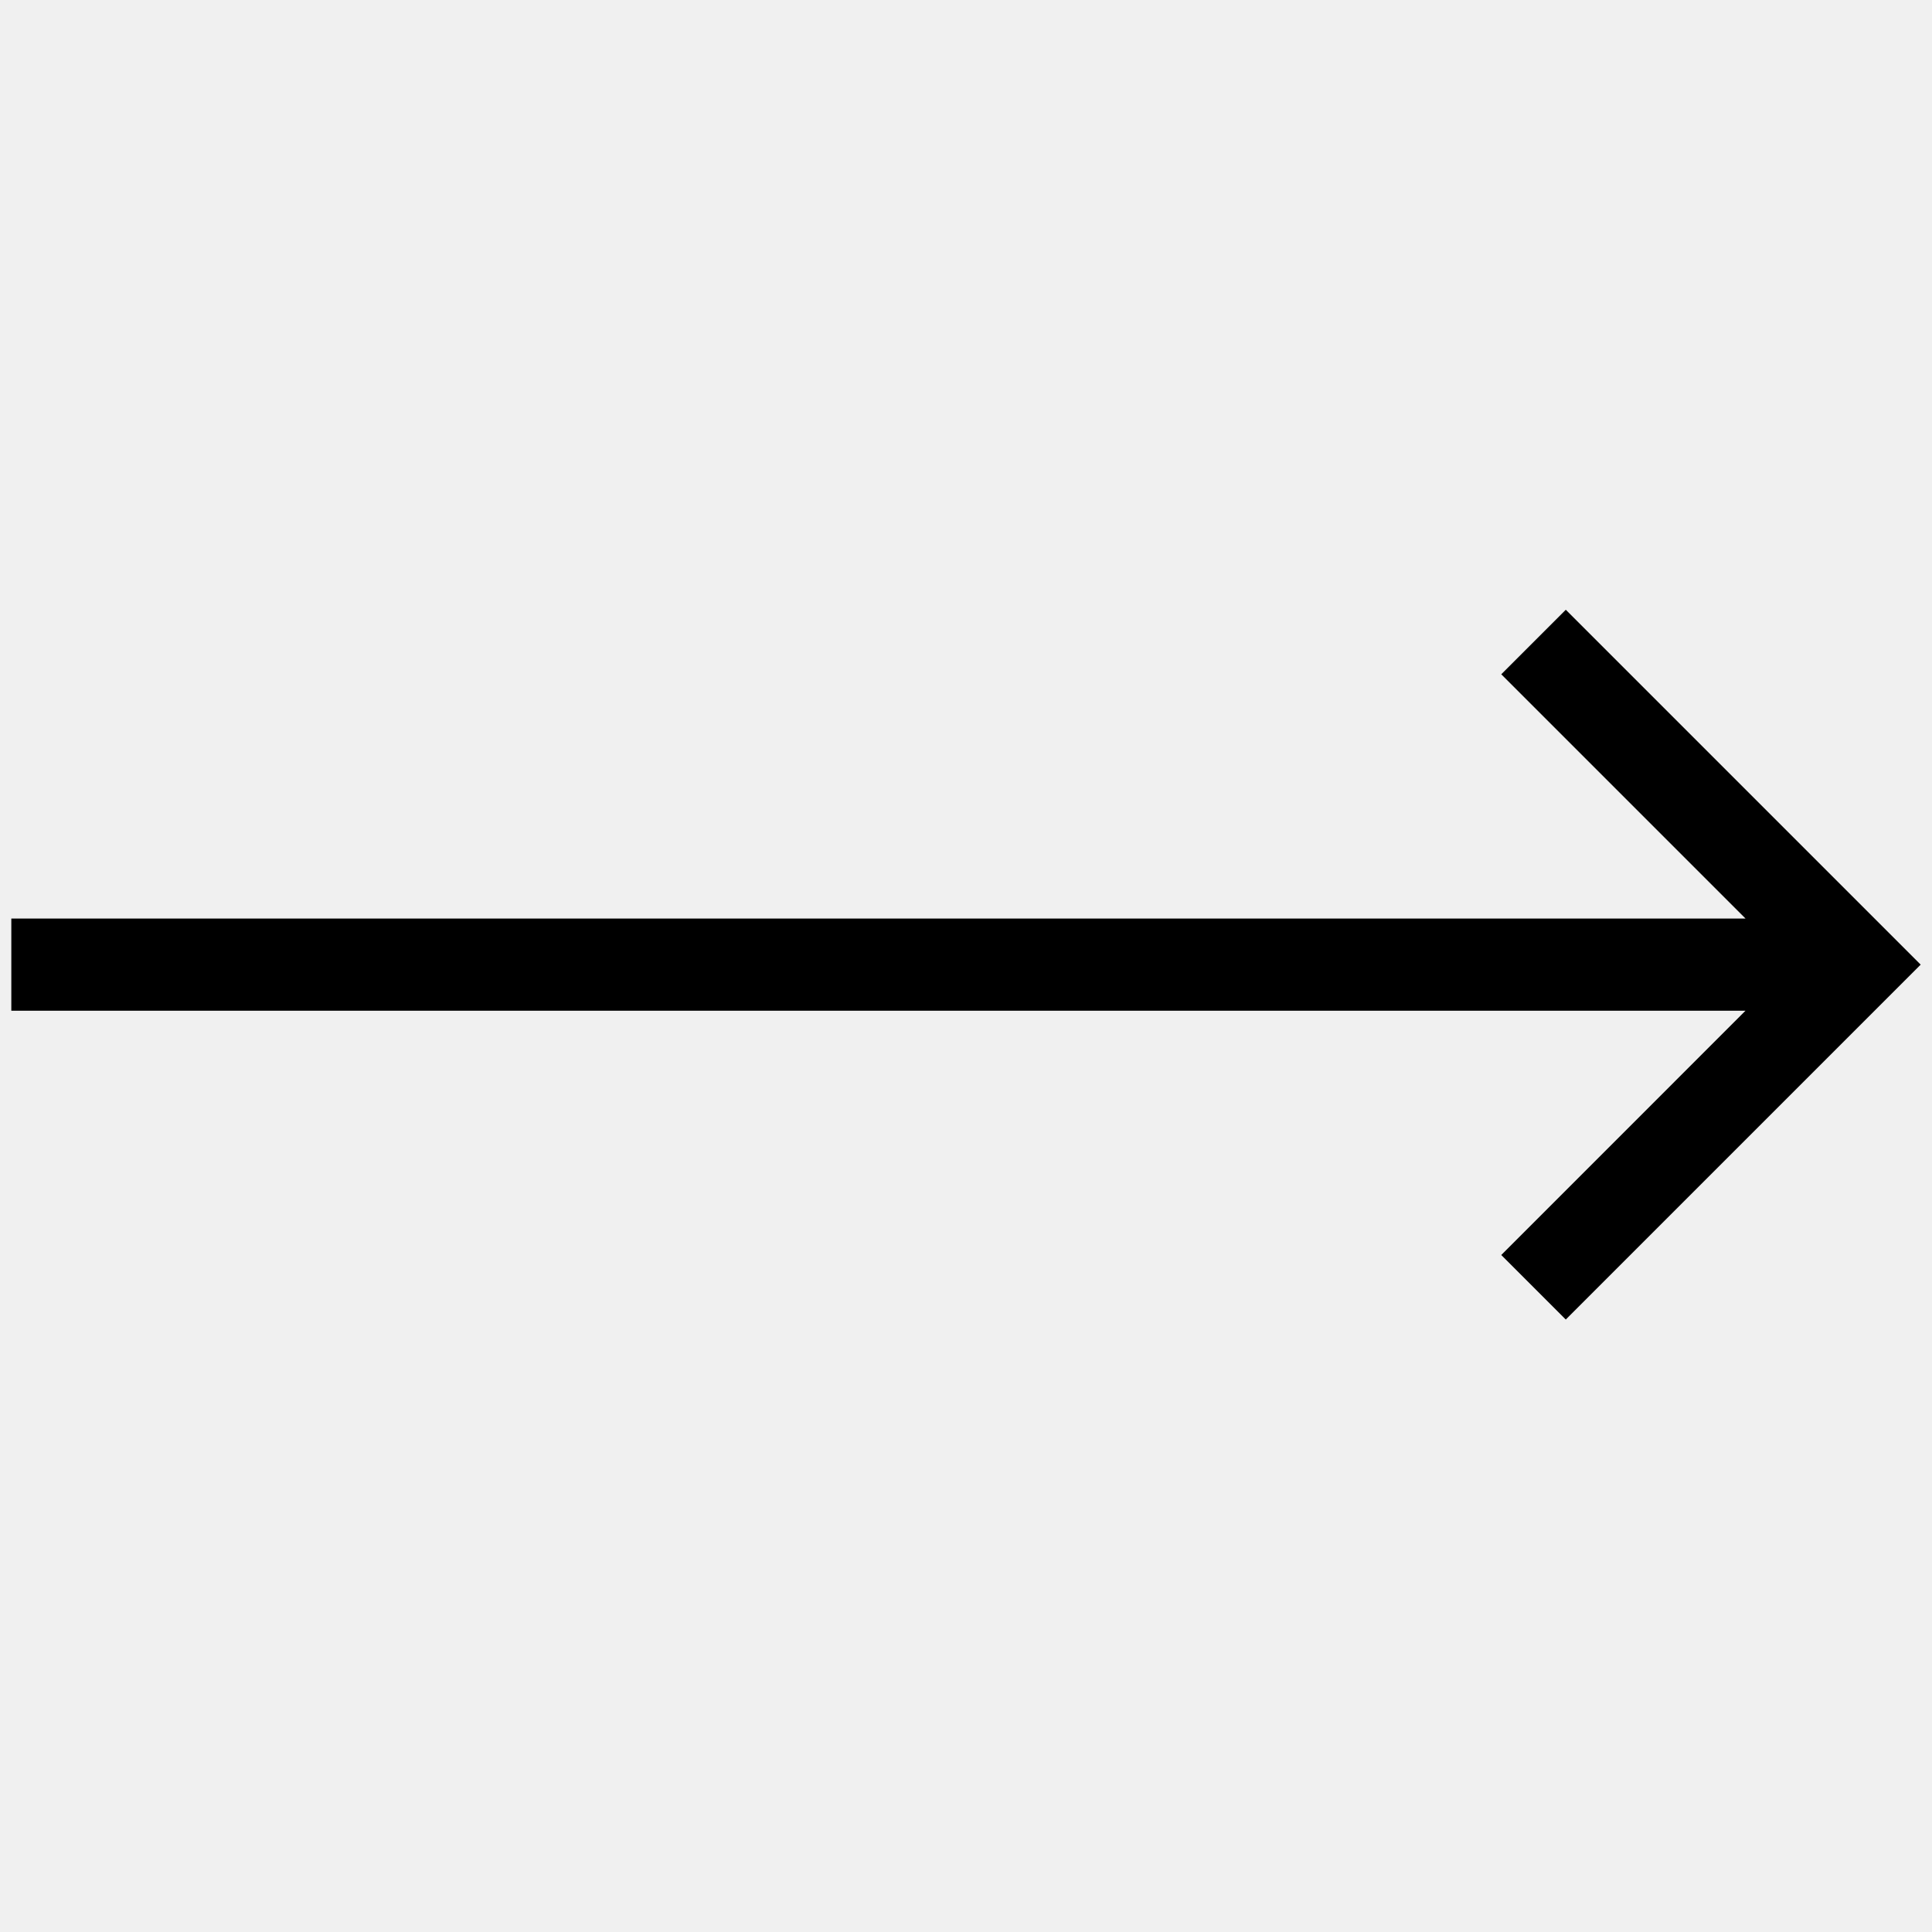
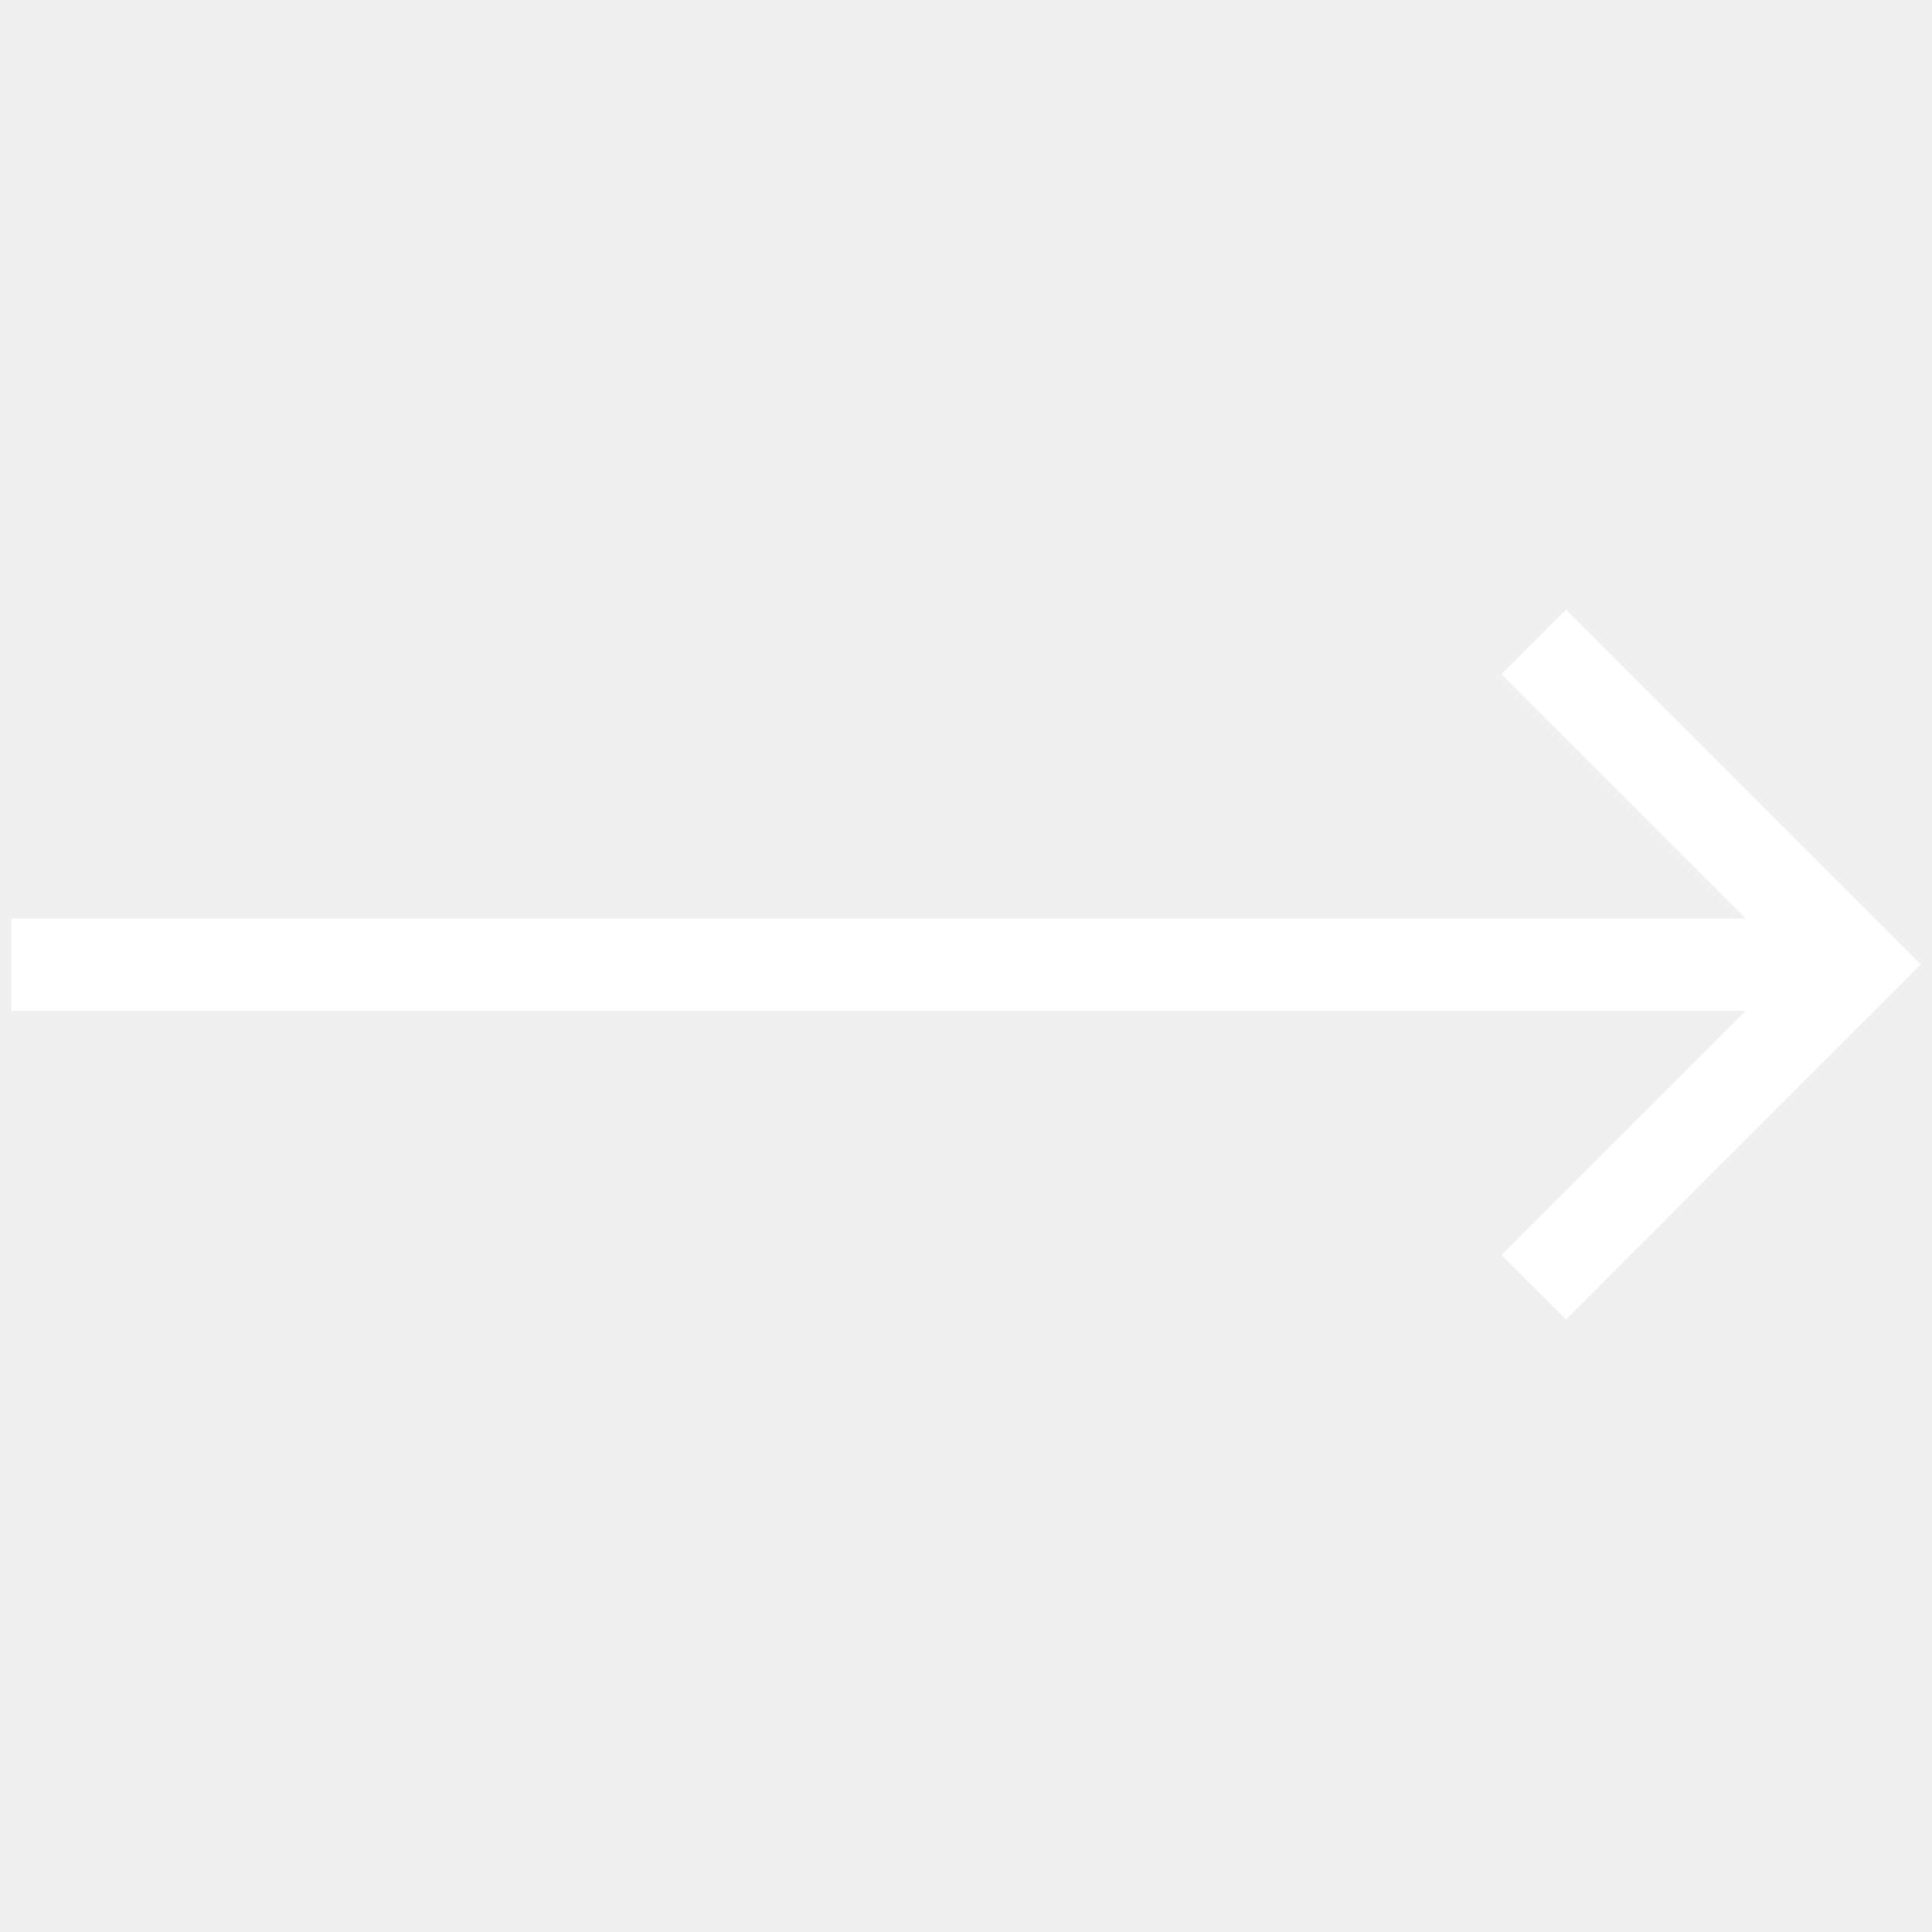
- <svg xmlns="http://www.w3.org/2000/svg" id="Livello_1" data-name="Livello 1" viewBox="0 0 512 512">
-   <polygon points="414.95 161.59 509 255.64 414.95 349.69 397.85 332.59 462.57 267.85 3 267.85 3 243.42 462.58 243.42 397.85 178.69 414.95 161.59" />
+ <svg xmlns="http://www.w3.org/2000/svg" version="1.1" id="Livello_1" x="0px" y="0px" viewBox="0 0 512 512" style="enable-background:new 0 0 512 512;" xml:space="preserve">
+   <style type="text/css">
+ 	.st0{fill:#FFFFFF;}
+ </style>
+   <polygon class="st0" points="415,161.6 509,255.6 415,349.7 397.9,332.6 462.6,267.9 3,267.9 3,243.4 462.6,243.4 397.9,178.7 " />
</svg>
